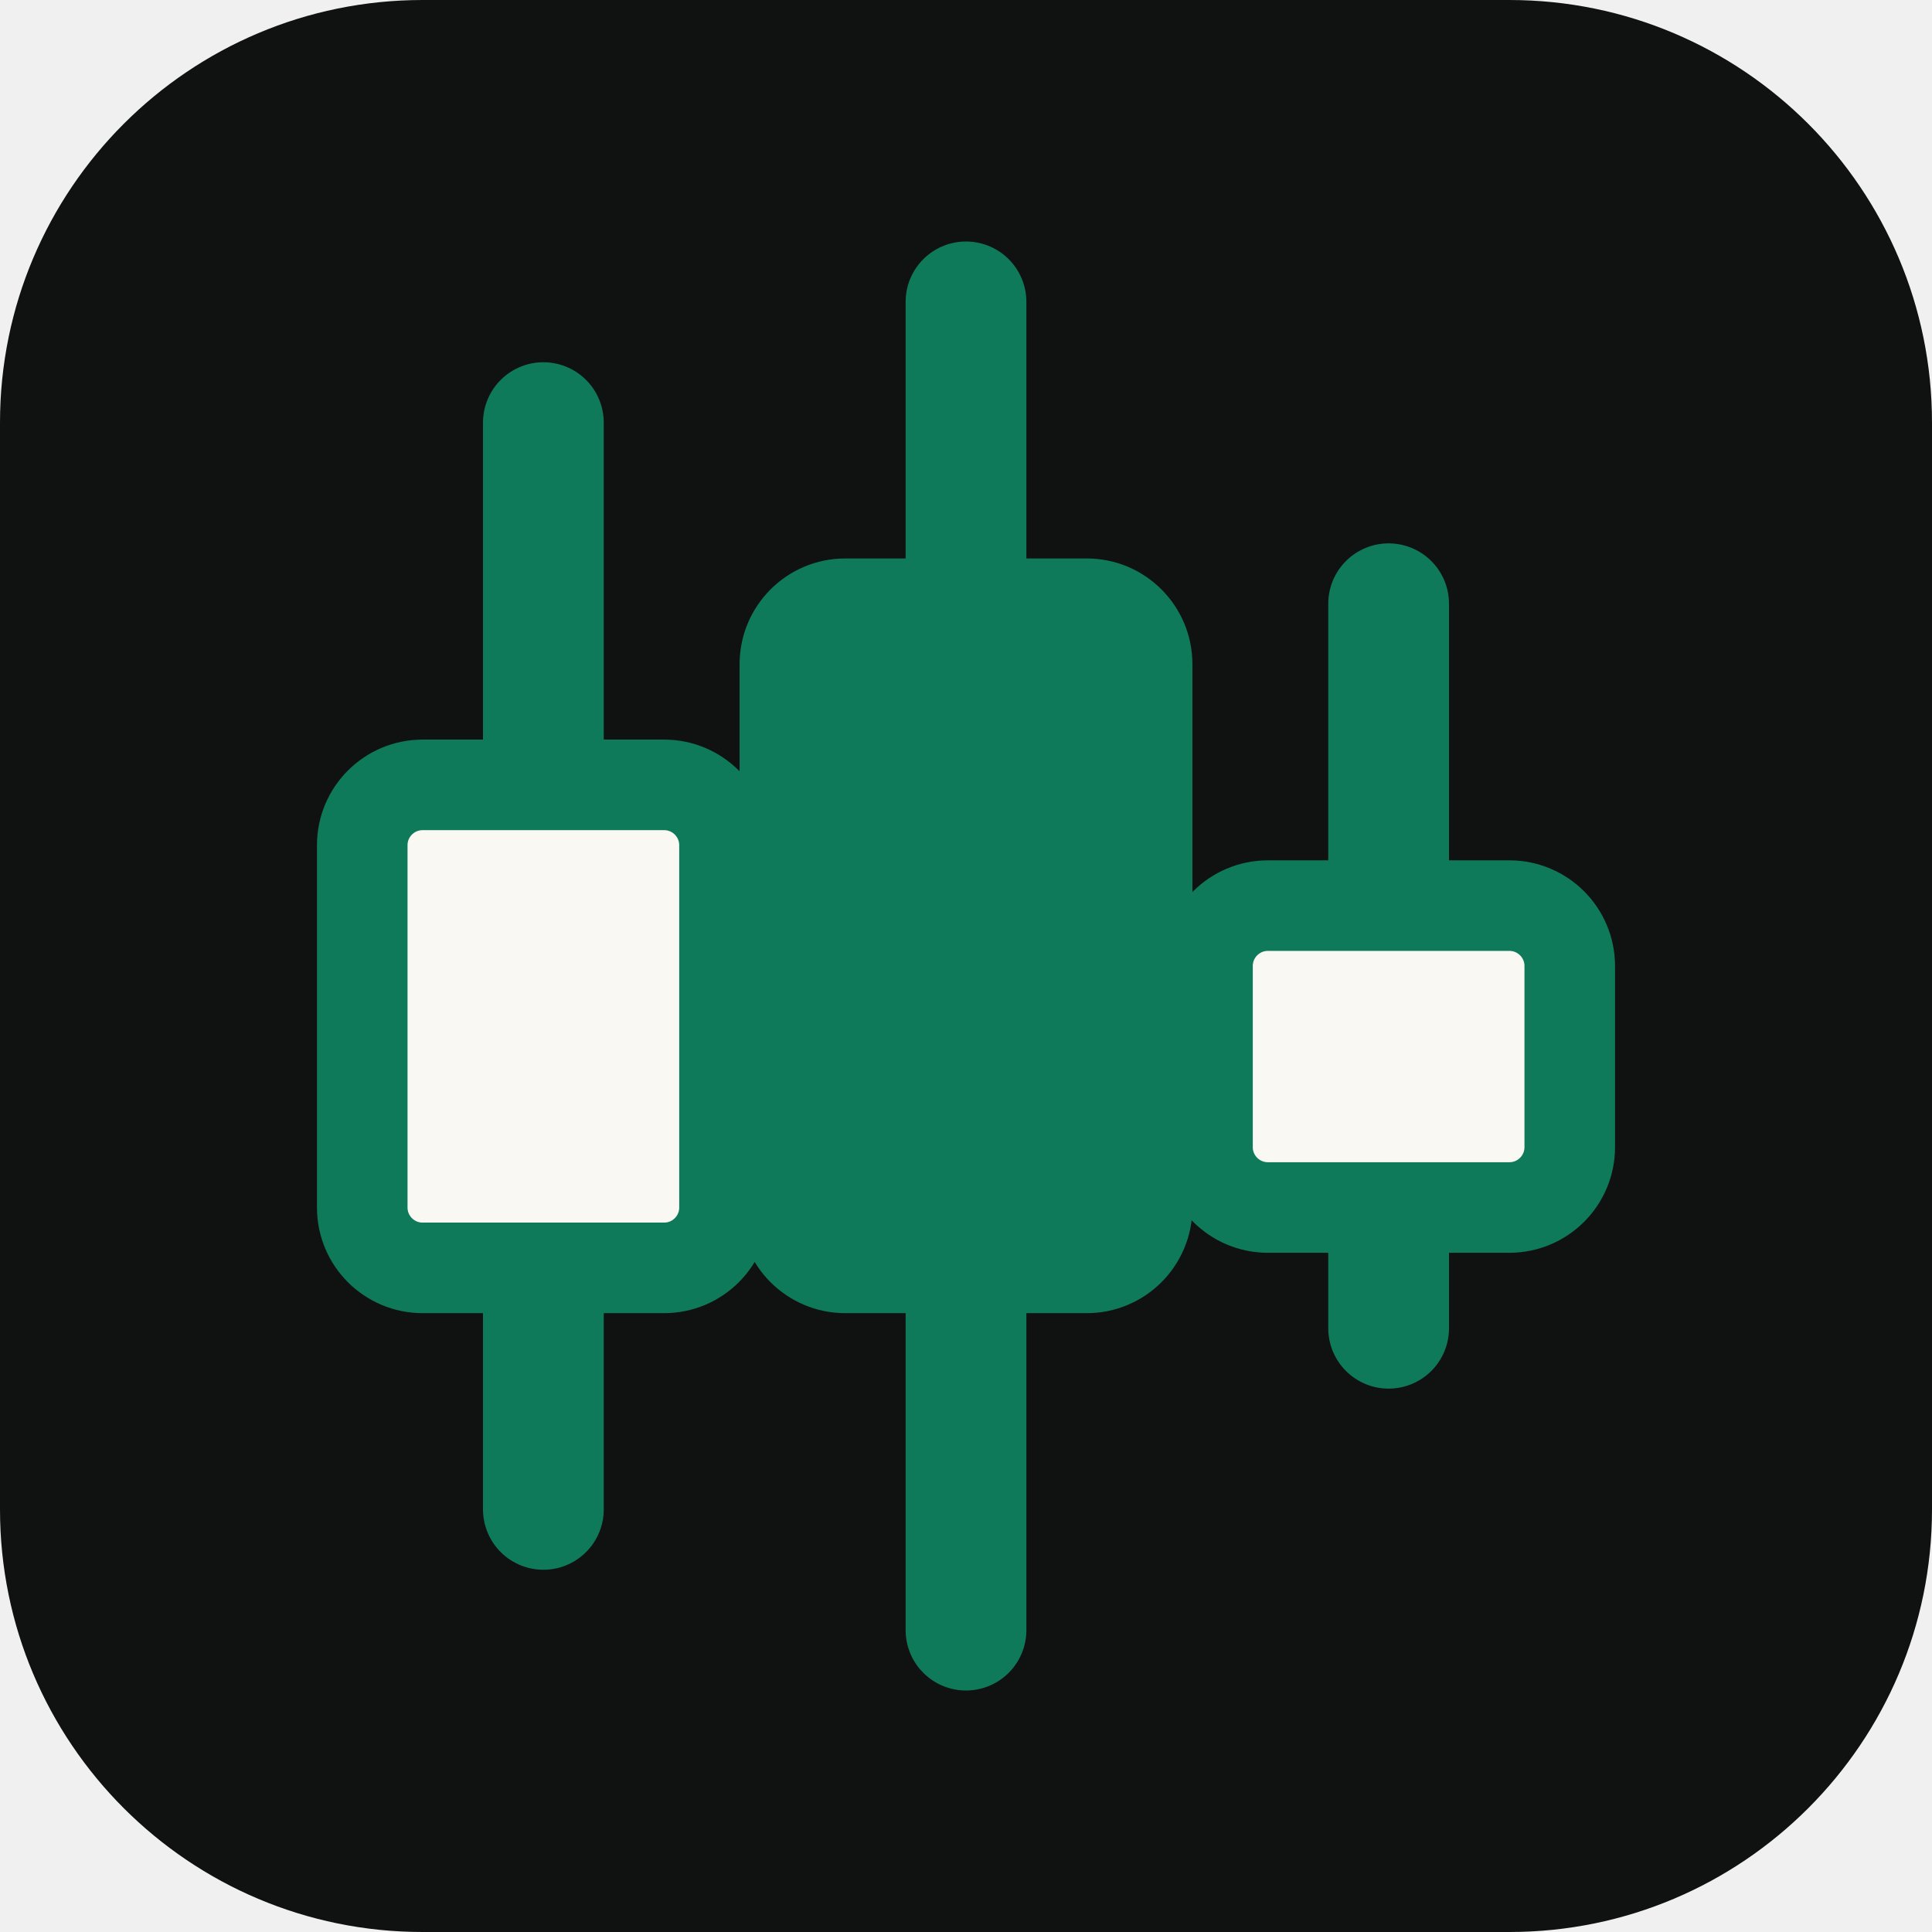
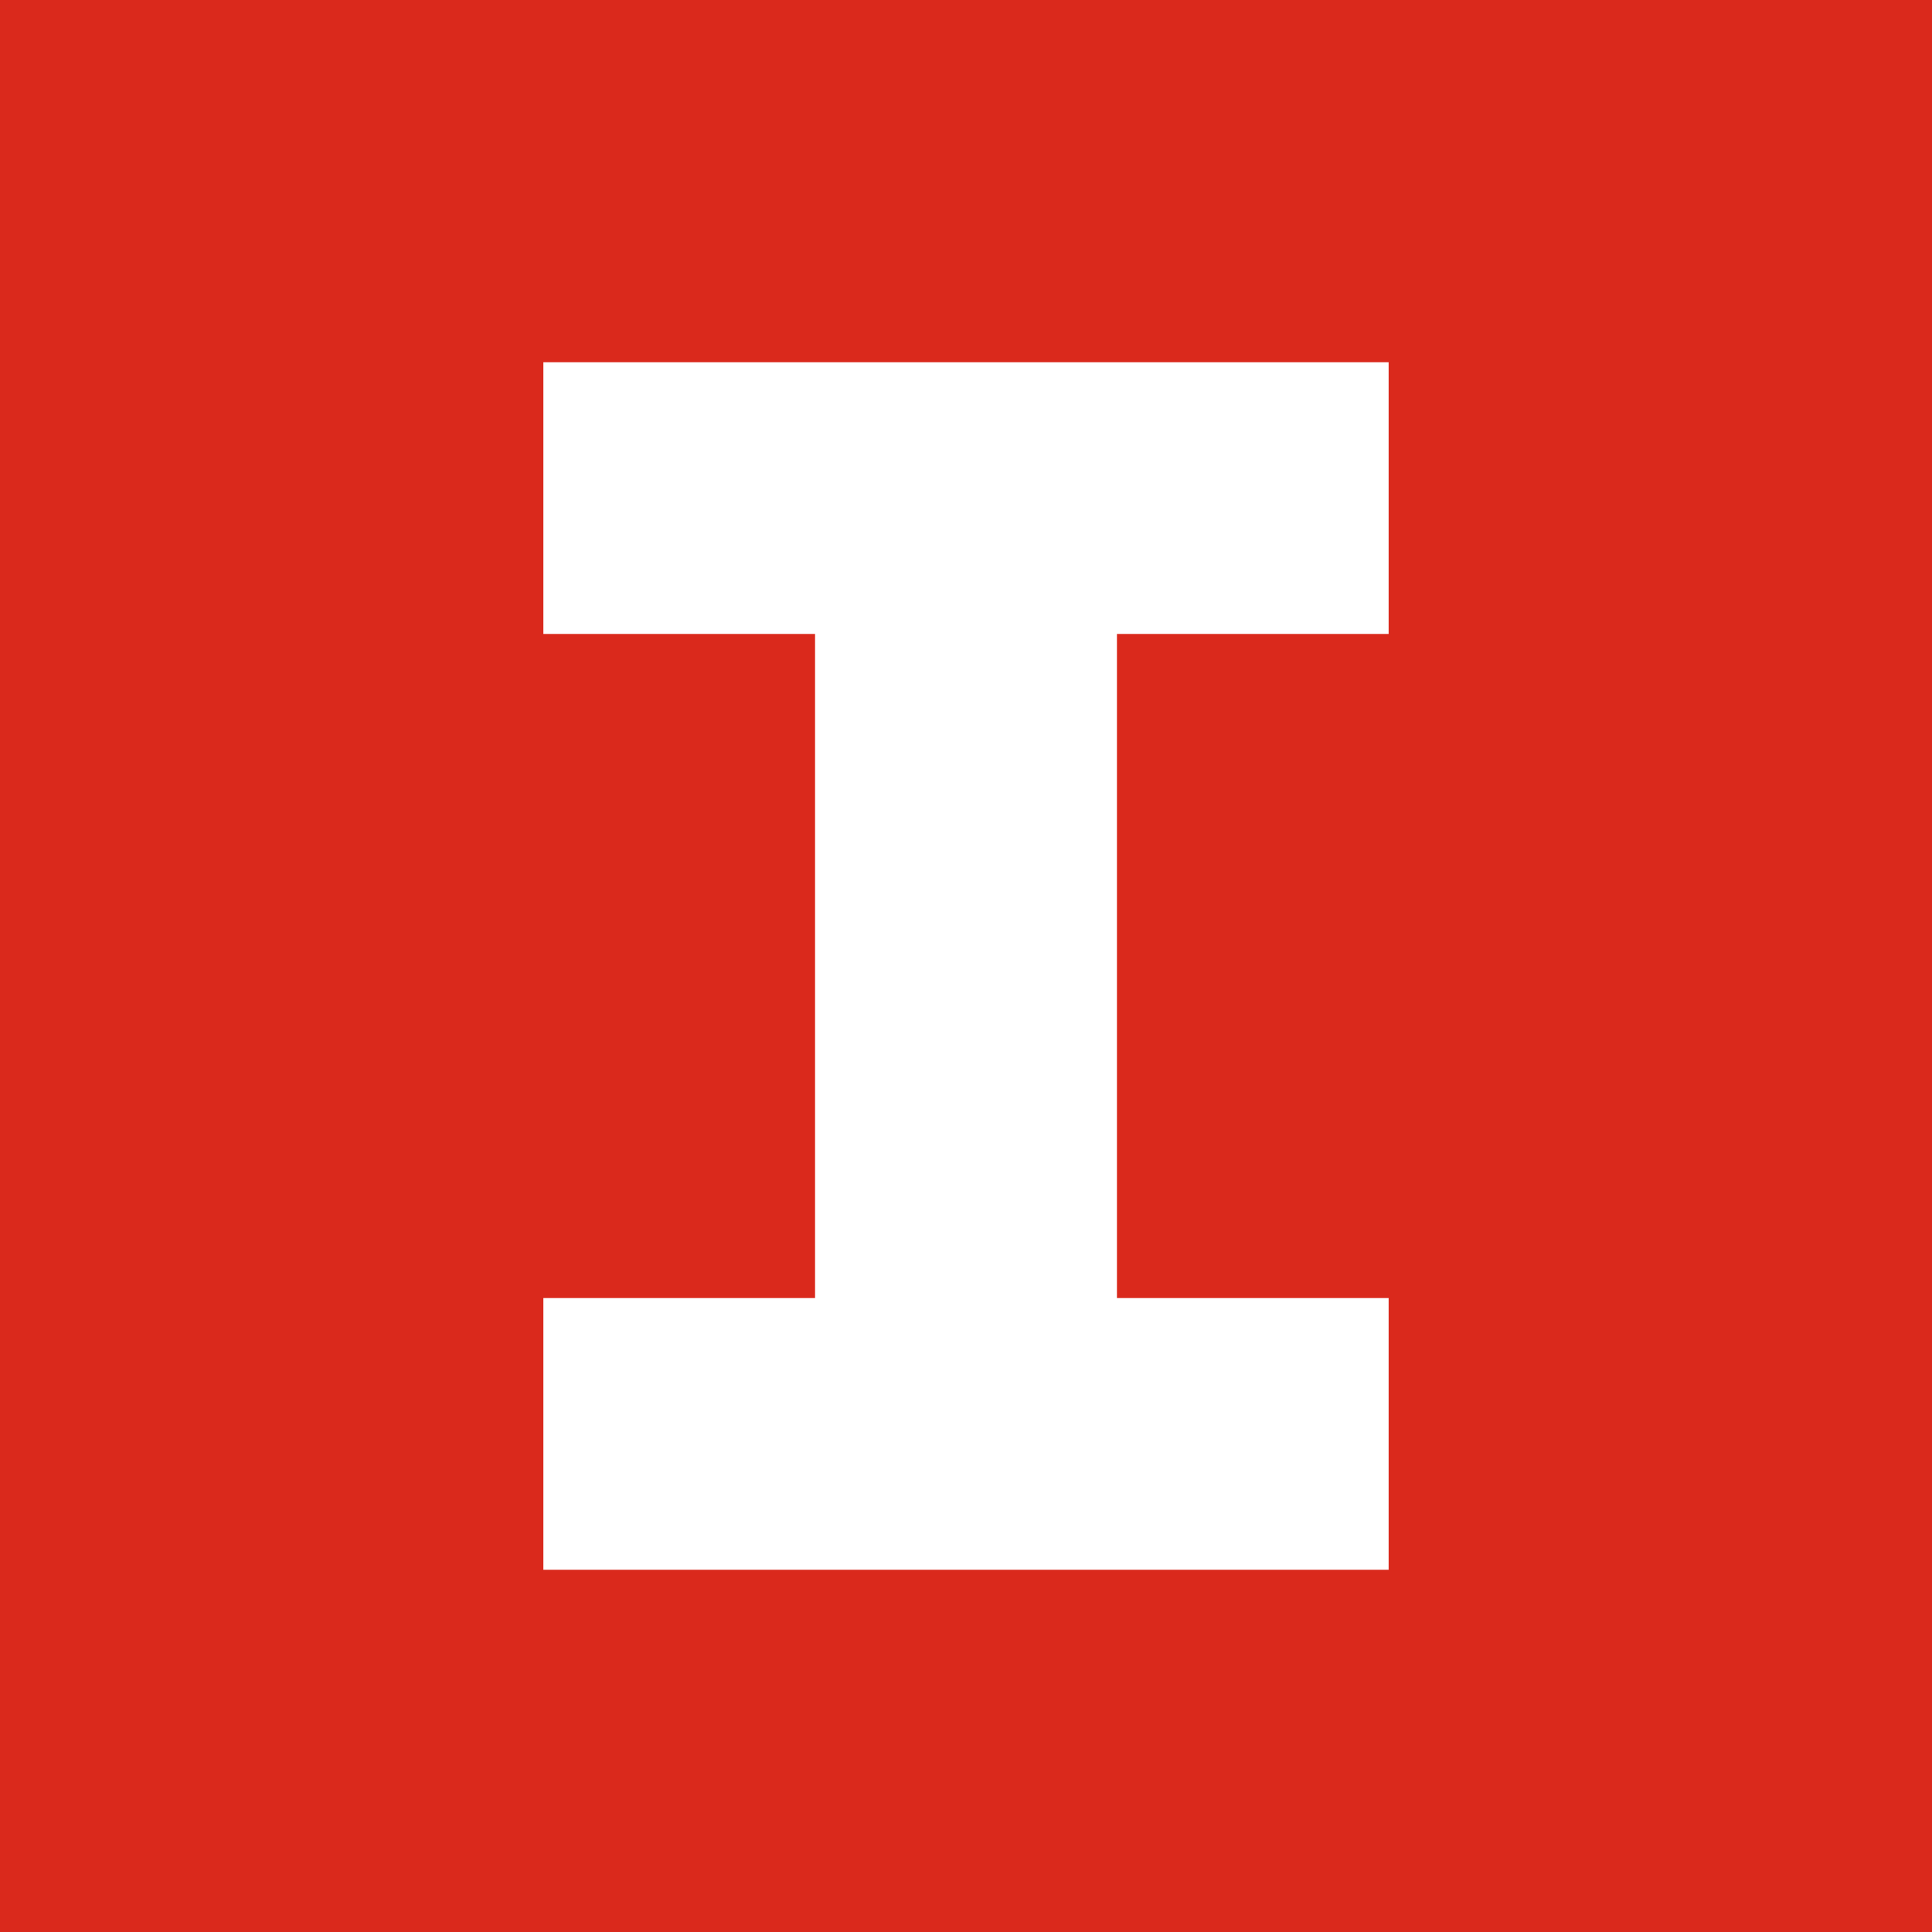
- <svg xmlns="http://www.w3.org/2000/svg" viewBox="0 0 64 64" role="img" aria-label="idghst blog">
-   <rect width="64" height="64" rx="14" fill="#0f1210" />
-   <g stroke="#0f7a5a" stroke-width="4" stroke-linecap="round">
-     <line x1="18" y1="14" x2="18" y2="50" />
-     <line x1="32" y1="10" x2="32" y2="54" />
-     <line x1="46" y1="20" x2="46" y2="44" />
-   </g>
-   <g fill="#faf8f3" stroke="#0f7a5a" stroke-width="3">
-     <rect x="12" y="26" width="12" height="16" rx="2" />
-     <rect x="26" y="20" width="12" height="22" rx="2" fill="#0f7a5a" />
-     <rect x="40" y="30" width="12" height="10" rx="2" />
-   </g>
+ <svg xmlns="http://www.w3.org/2000/svg" viewBox="0 0 64 64" role="img" aria-label="IDGHST">
+   <rect width="64" height="64" fill="#da291c" />
+   <path fill="#ffffff" d="M18 12h28v9h-9v22h9v9H18v-9h9V21h-9z" />
</svg>
